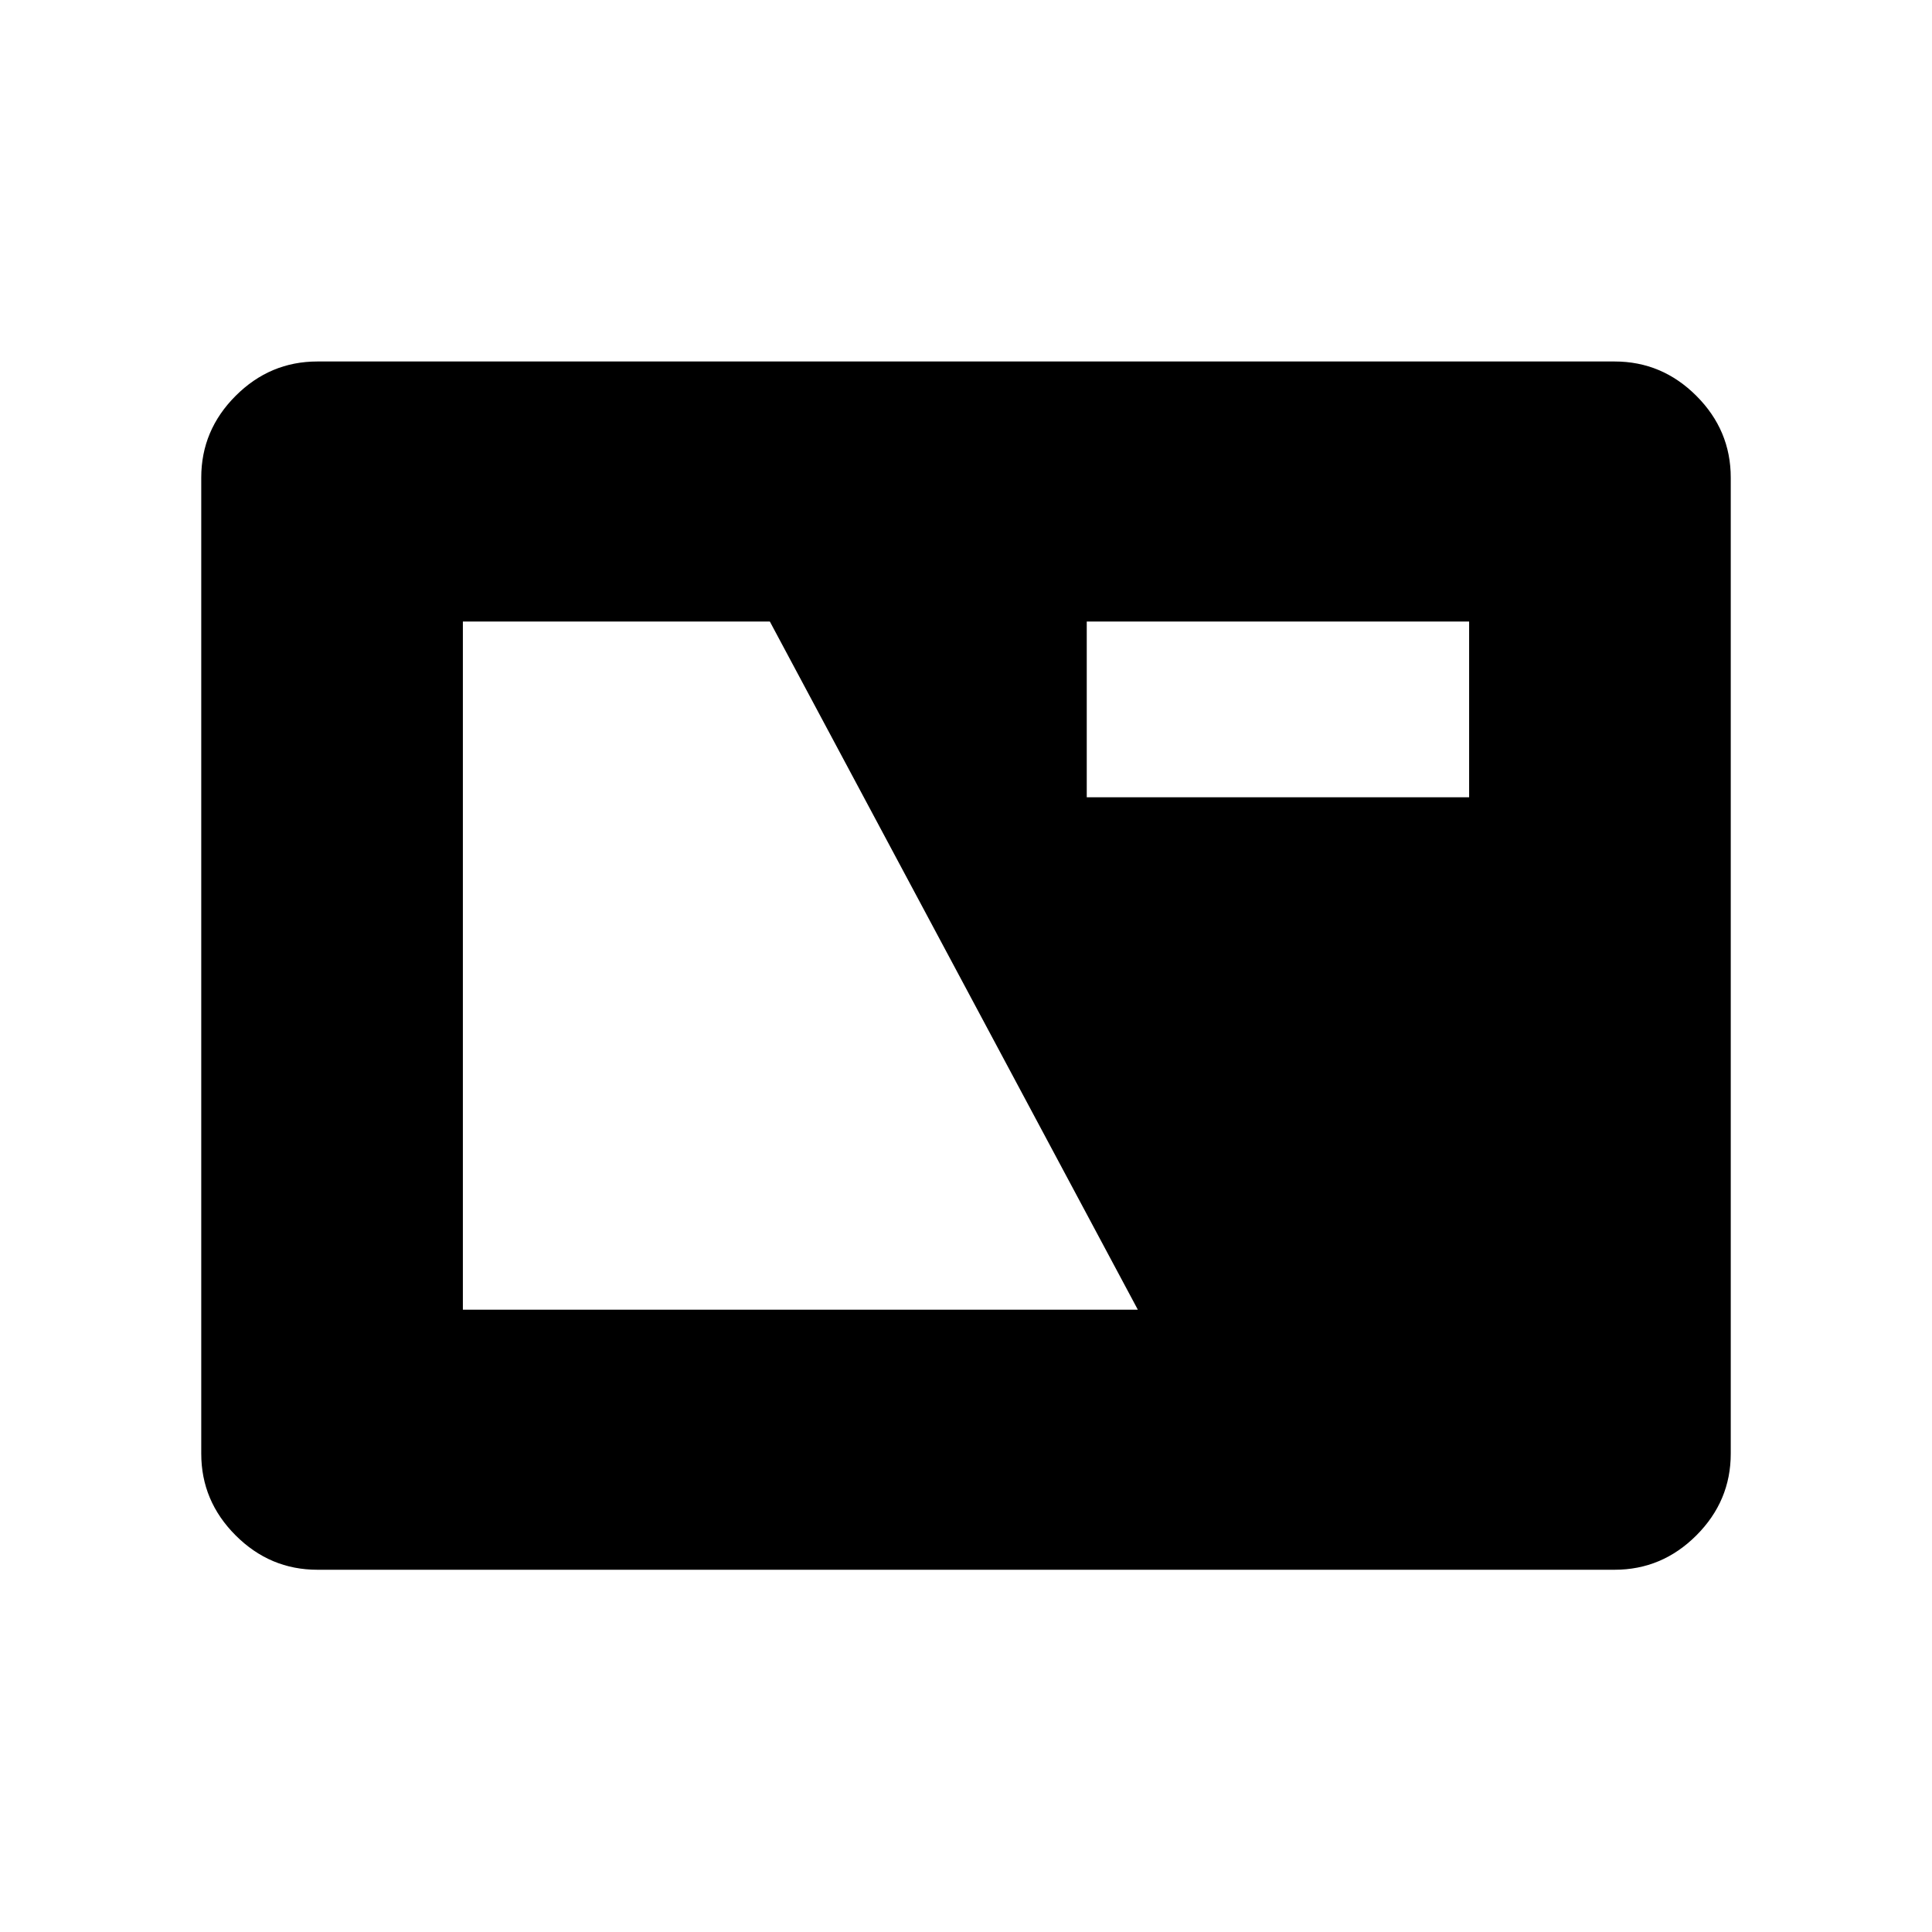
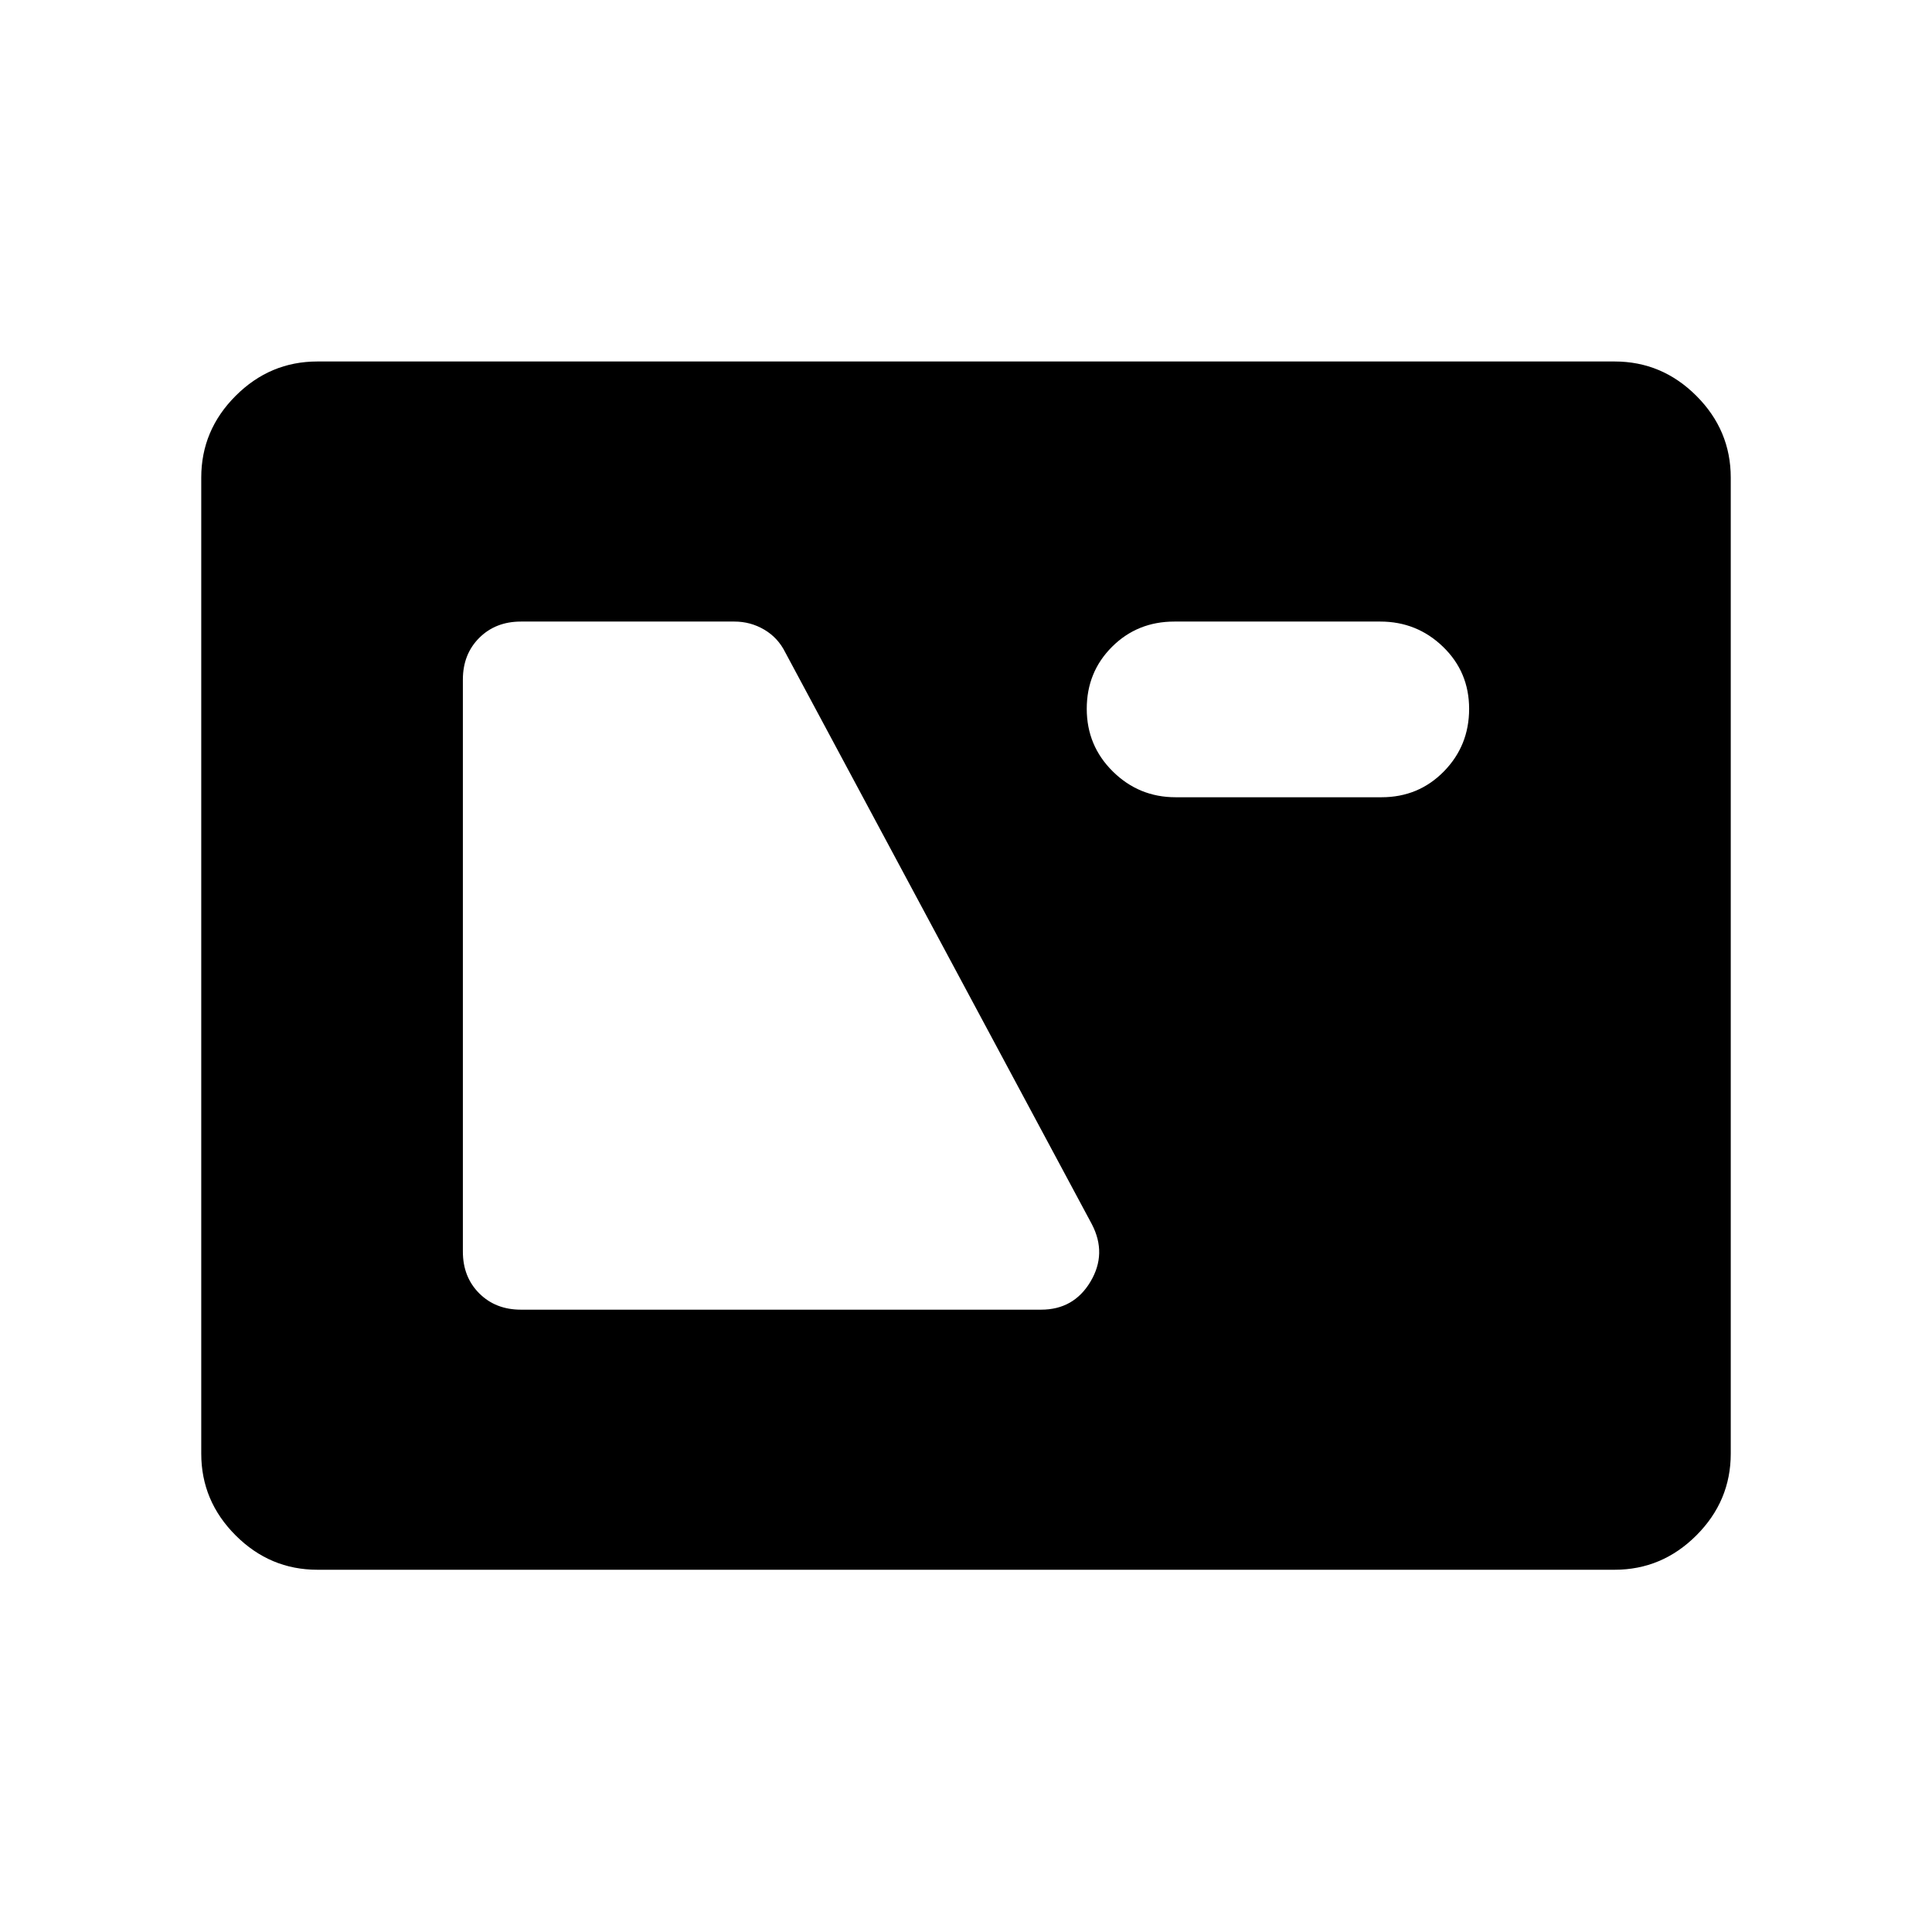
<svg xmlns="http://www.w3.org/2000/svg" viewBox="0 -960 960 960">
-   <path d="M157.69-180q-23.53 0-40.61-17.08T100-237.69v-485q0-23.53 17.08-40.61t40.61-17.08h644.62q23.53 0 40.61 17.08T860-722.69v485q0 23.53-17.08 40.61T802.31-180H157.69ZM230-309.23h335.38L382.54-651.15H230v341.92Zm310-254.62h190v-87.3H540v87.3Z" />
+   <path d="M157.69-180q-23.53 0-40.61-17.08T100-237.69v-485q0-23.53 17.08-40.61t40.61-17.08h644.62q23.53 0 40.61 17.08T860-722.69v485q0 23.53-17.08 40.61T802.31-180H157.69Zm101.16-129.23h258.46q16.23 0 24.54-13.92 8.3-13.93.69-28.54L390.15-635.92q-3.61-7.23-10.42-11.23-6.81-4-14.81-4H258.85q-12.61 0-20.73 8.12-8.12 8.12-8.12 20.72v284.23q0 12.61 8.12 20.73 8.12 8.12 20.73 8.12Zm325.3-254.62h102.31q18.39 0 30.96-12.8Q730-589.46 730-607.78q0-18.31-12.97-30.84-12.96-12.53-31.18-12.53H583.54q-18.39 0-30.96 12.53Q540-626.09 540-607.78q0 18.32 12.97 31.13 12.96 12.8 31.18 12.8Z" />
</svg>
